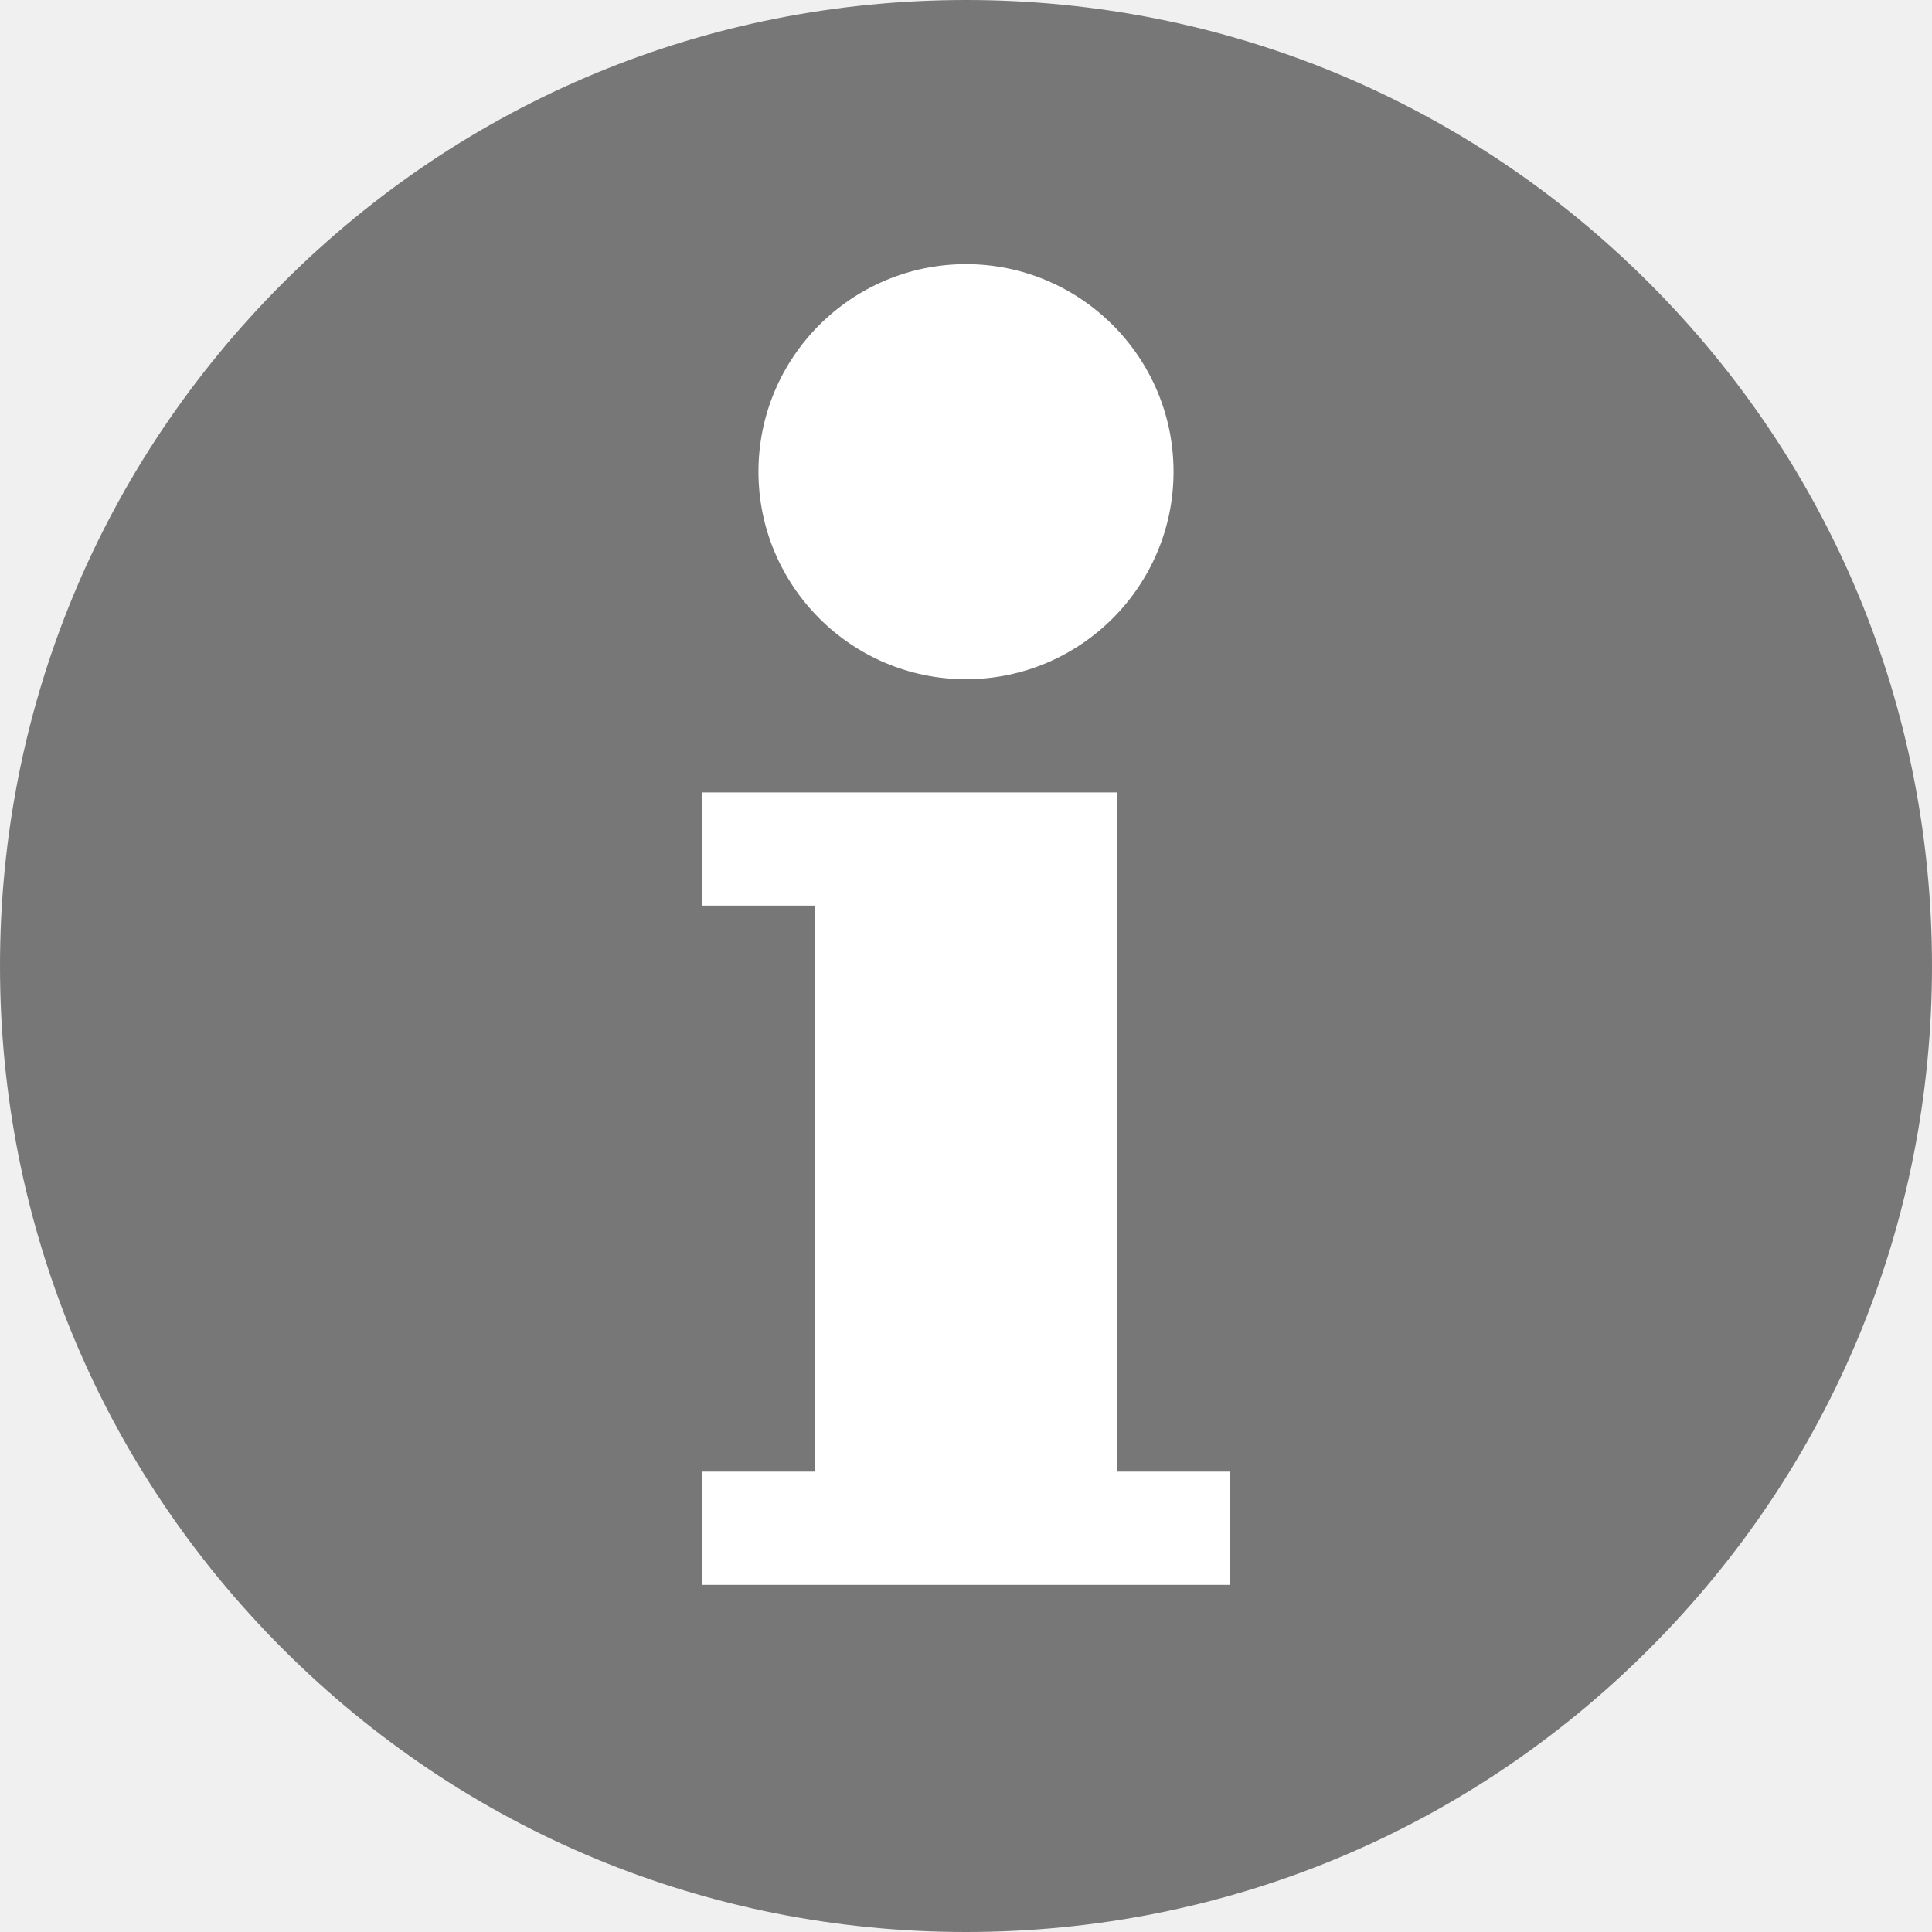
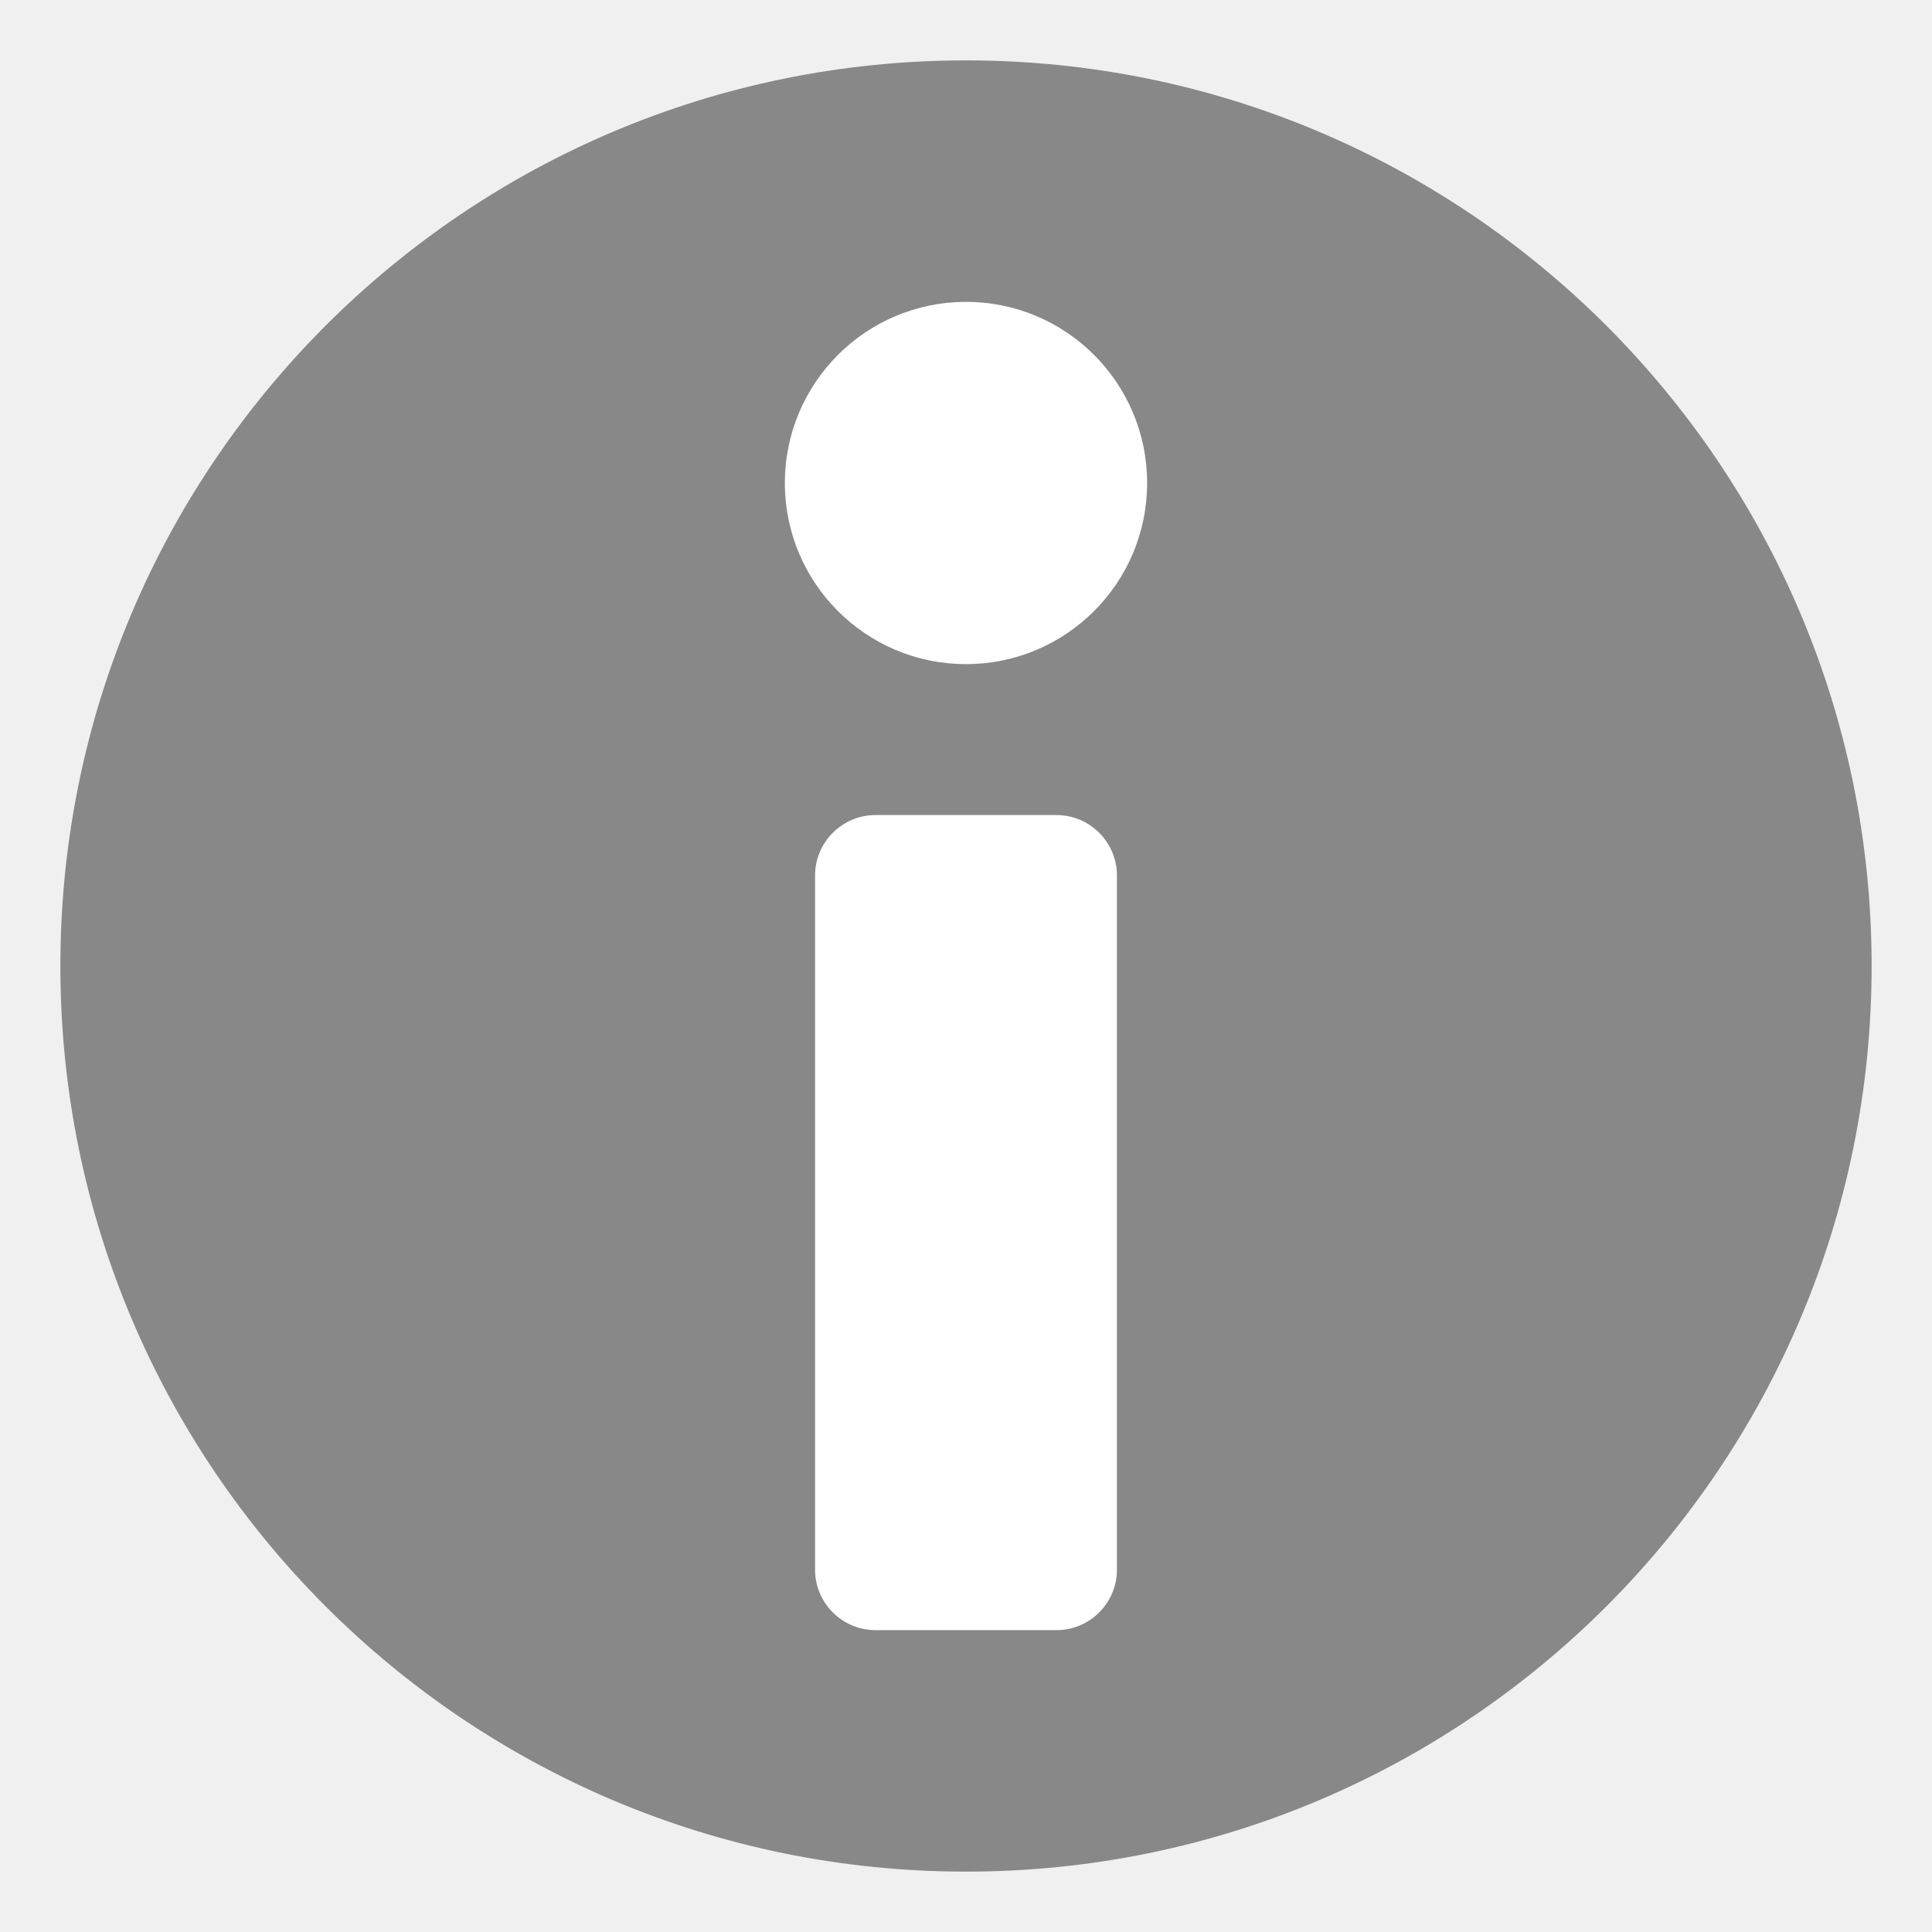
- <svg xmlns="http://www.w3.org/2000/svg" enable-background="new 0 0 512 512" height="64" viewBox="0 0 512 512" width="64">
-   <circle cx="256" cy="256" fill="#fff" r="200" />
-   <path d="m437.02 74.98c-48.353-48.351-112.64-74.98-181.02-74.98s-132.667 26.629-181.02 74.98c-48.351 48.353-74.98 112.64-74.98 181.02s26.629 132.667 74.98 181.02c48.353 48.351 112.64 74.98 181.02 74.98s132.667-26.629 181.02-74.98c48.351-48.353 74.98-112.64 74.98-181.02s-26.629-132.667-74.98-181.02zm-181.02-4.98c30.327 0 55 24.673 55 55s-24.673 55-55 55-55-24.673-55-55 24.673-55 55-55zm70 350h-140v-30h30v-150h-30v-30h110v180h30z" fill="#777" />
+ <svg xmlns="http://www.w3.org/2000/svg" viewBox="0 0 64 64" width="64" height="64">
+   <circle fill="#888" cx="32" cy="32" r="30" />
+   <circle fill="#fff" cx="32" cy="16" r="6" />
+   <path fill="#fff" d="M35 54h-6c-1.1 0-2-.9-2-2V29c0-1.1.9-2 2-2h6c1.1 0 2 .9 2 2v23c0 1.1-.9 2-2 2z" />
</svg>
